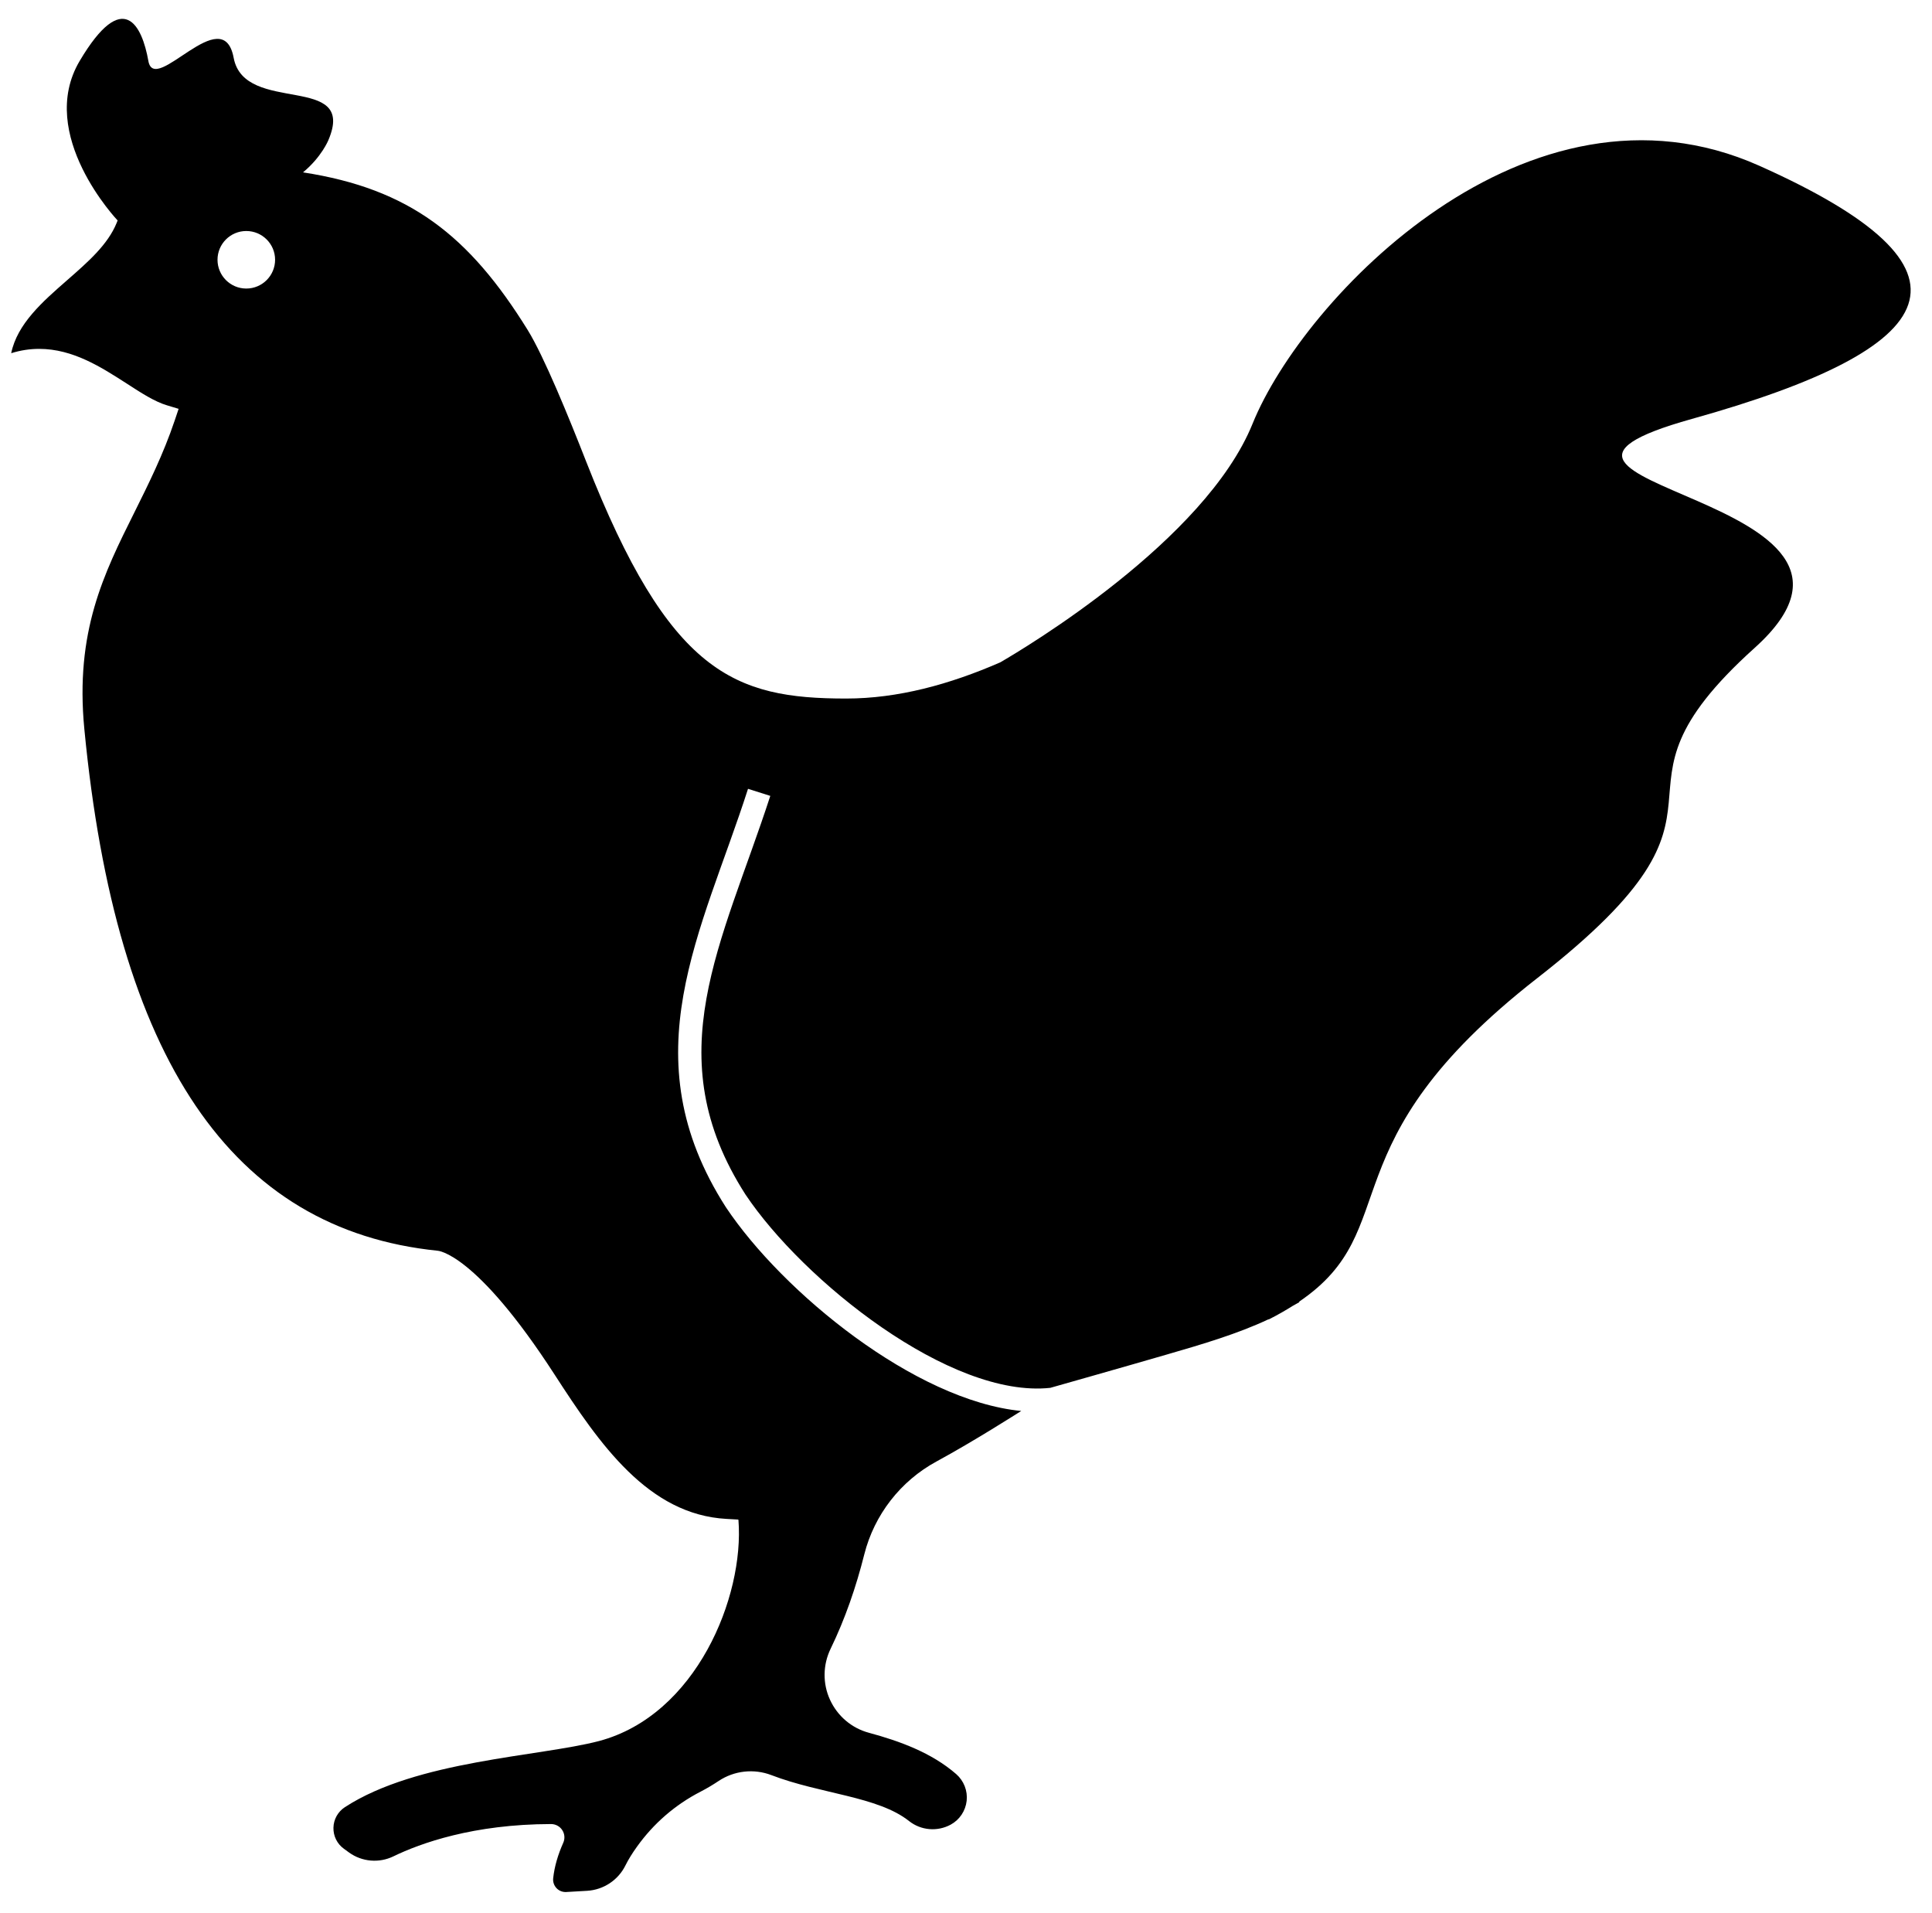
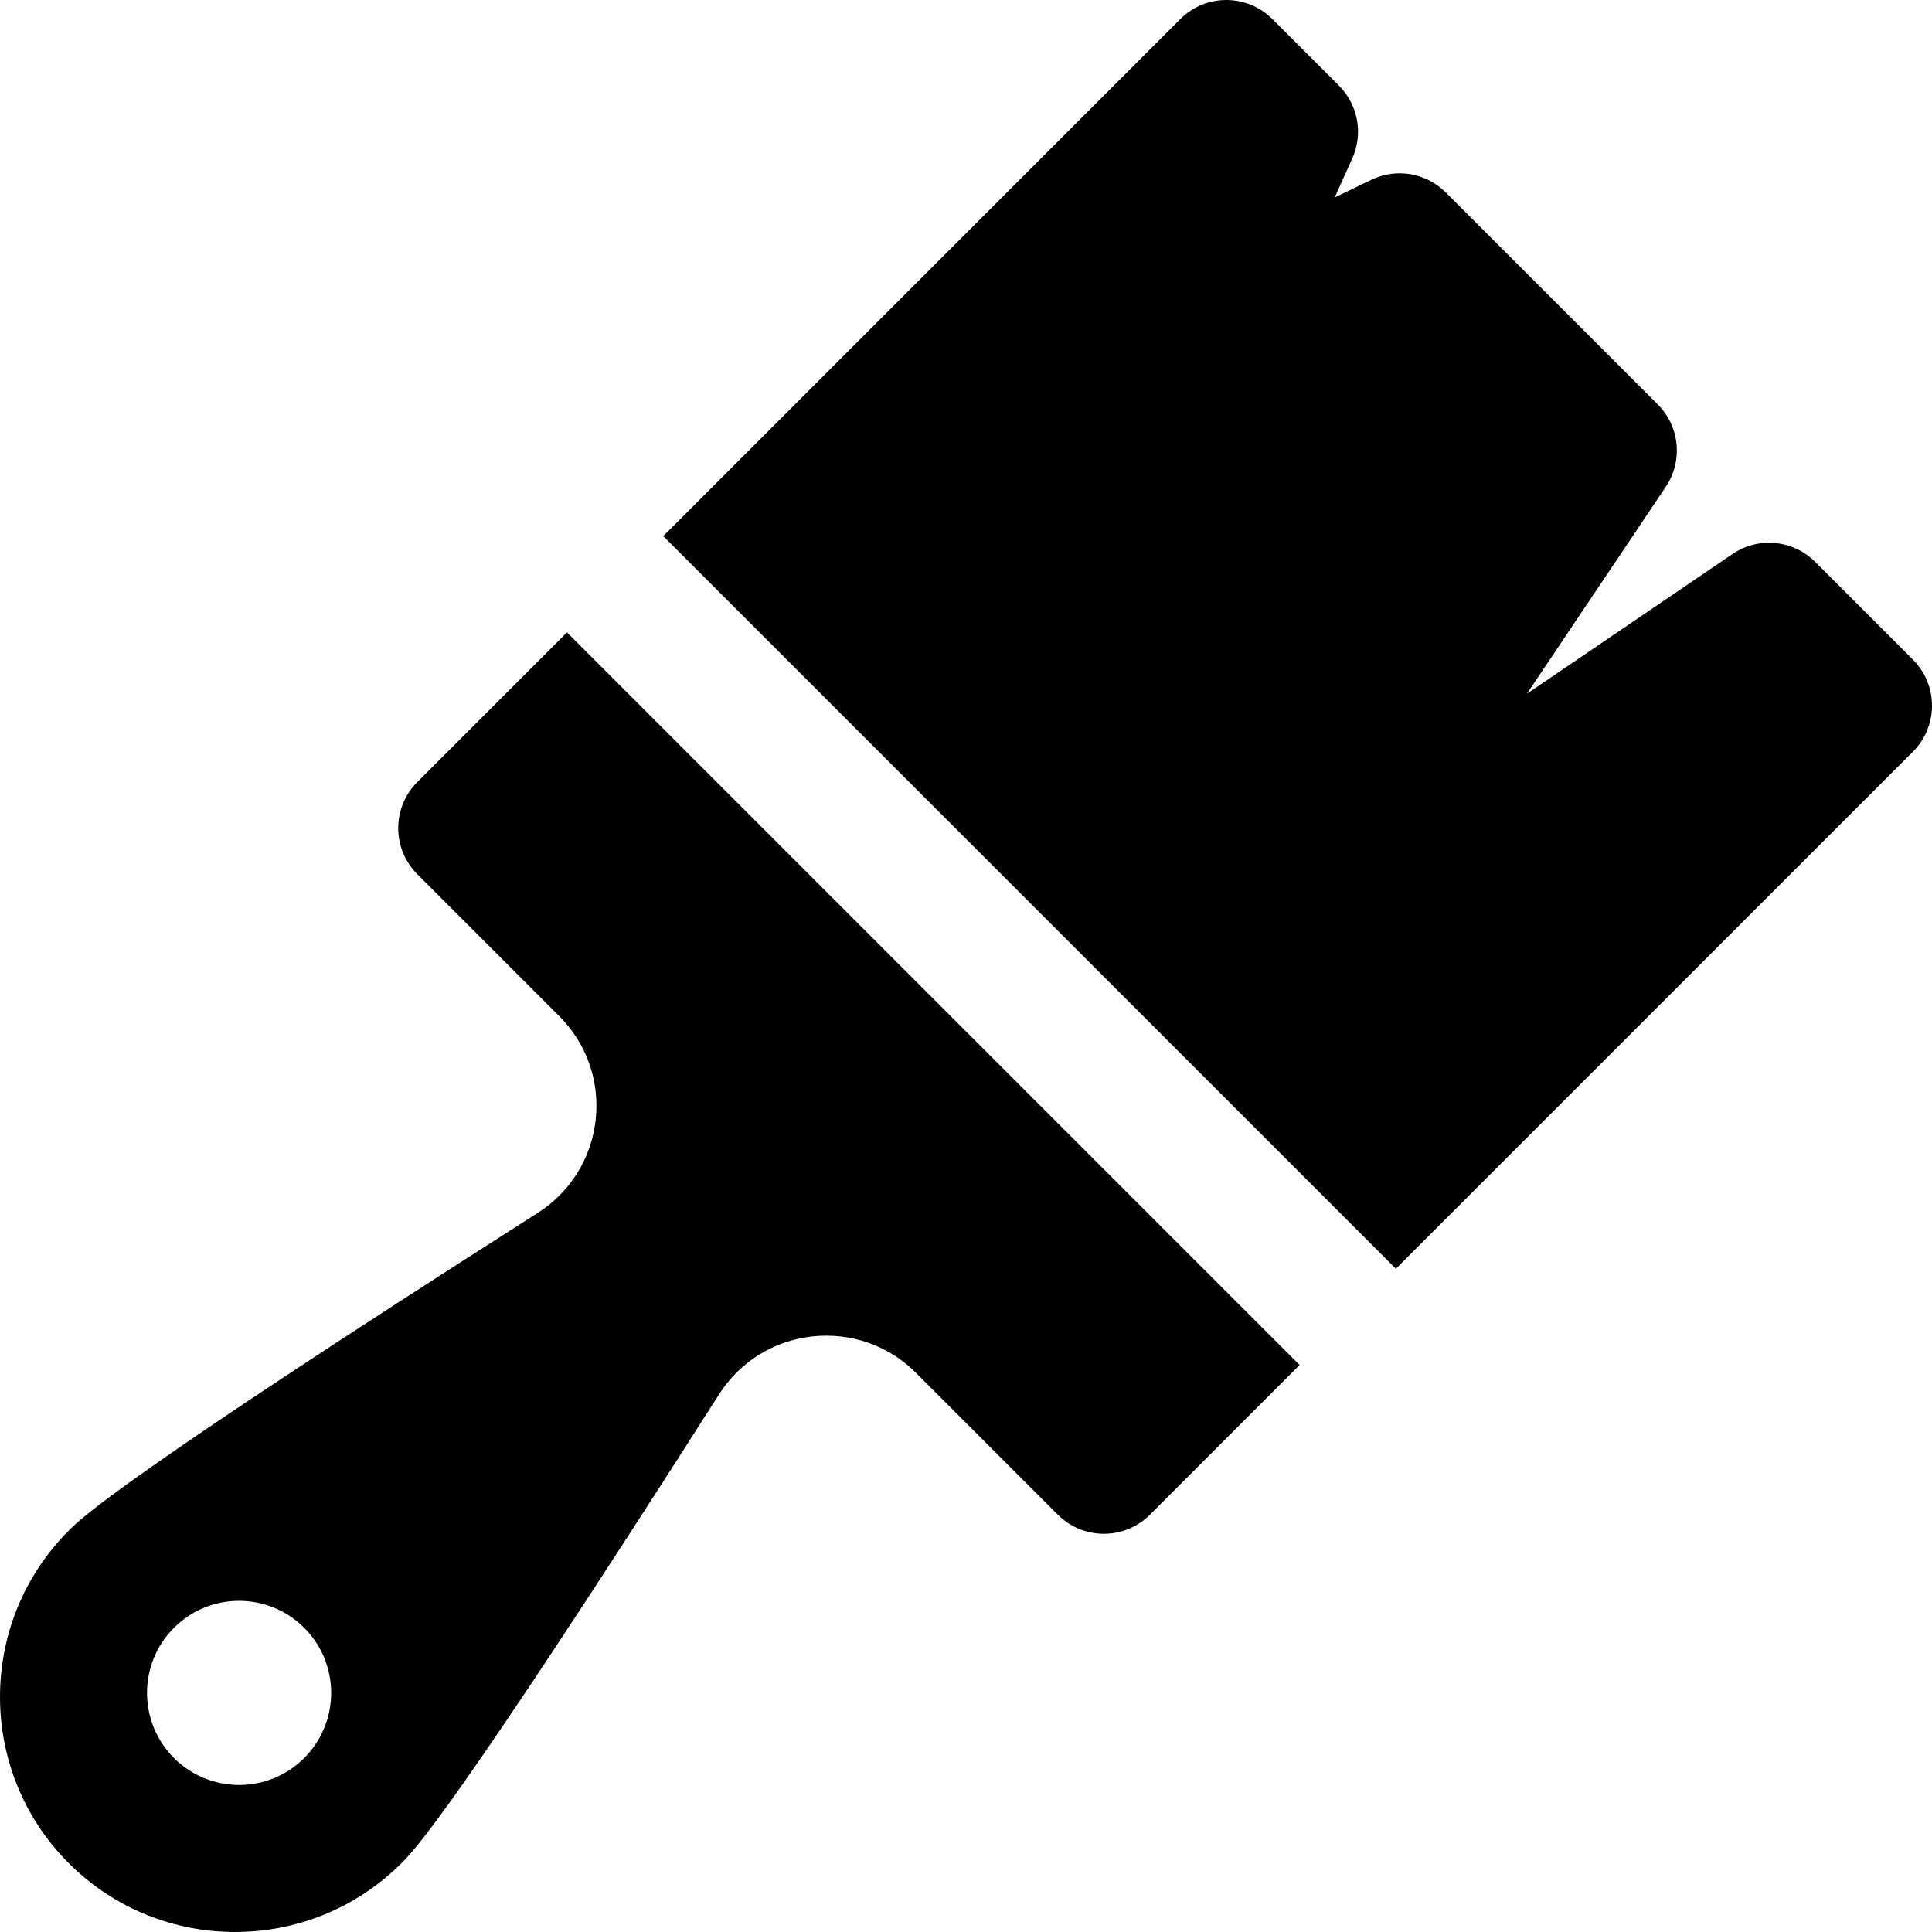
- <svg xmlns="http://www.w3.org/2000/svg" xmlns:xlink="http://www.w3.org/1999/xlink" width="197" height="195">
-   <defs>
-     <symbol viewBox="0 0 394.167 394.167" height="394.167px" width="394.167px" y="0px" x="0px" id="svg_2">
-       <g>
-         <path d="m370.214,78.172c5.23,-3.363 11.121,-7.194 18.146,-7.194c1.951,0 3.879,0.294 5.807,0.898c-1.267,-6.119 -6.497,-10.701 -11.589,-15.159c-4.354,-3.819 -8.474,-7.41 -10.305,-11.953l-0.192,-0.492l0.006,0c0,0 16.939,-17.831 7.867,-33.161c-9.074,-15.327 -12.953,-7.341 -14.25,0c-1.291,7.344 -15.456,-12.661 -17.702,-0.646c-2.252,12.016 -25.7,2.969 -19.647,17.138c0,0 1.405,3.485 5.254,6.677c-22.115,3.414 -34.461,13.13 -46.604,32.744c-3.387,5.471 -8.538,18.126 -12.165,27.412c-17.282,44.111 -30.715,49.239 -53.953,49.239c-10.73,0 -21.474,-2.939 -31.958,-7.521c-4.894,-2.835 -42.532,-25.271 -52.365,-49.615c-10.514,-26.052 -57.106,-75.159 -105.201,-53.613c-48.099,21.548 -38.881,37.8 14.024,52.611c50.101,14.027 -48.594,15.531 -13.021,47.6c35.569,32.06 -3.015,31.062 45.09,68.644c44.486,34.75 27.031,52.062 49.449,67.29c-0.018,0.029 -0.039,0.06 -0.057,0.096c0.426,0.276 0.928,0.492 1.372,0.769c1.489,0.942 3.123,1.886 4.957,2.811c0,0 0.117,0.012 0.141,0.012c6.29,2.967 13.543,5.128 21.053,7.302c7.938,2.318 24.167,6.924 24.167,6.924c20.746,2.24 51.296,-22.284 63.251,-40.19c18.478,-28.858 4.876,-52.025 -5.146,-82.881l4.623,-1.468c9.542,29.802 24.698,55.604 4.582,87.003c-11.739,17.624 -39.199,40.185 -61.279,42.346c0.724,0.444 9.704,6.215 17.579,10.497c7.467,4.059 12.913,11.078 14.991,19.323c1.705,6.785 3.975,13.402 6.989,19.623c1.615,3.339 1.67,7.224 0.126,10.593c-1.537,3.375 -4.491,5.908 -8.076,6.869c-6.347,1.718 -12.994,4.126 -18.125,8.6c-1.58,1.398 -2.387,3.459 -2.159,5.548c0.234,2.09 1.466,3.939 3.309,4.948c2.769,1.507 6.173,1.219 8.647,-0.744c6.461,-5.141 18.38,-5.621 28.564,-9.548c3.627,-1.394 7.729,-0.937 10.953,1.219c1.152,0.769 2.359,1.501 3.74,2.216c5.284,2.727 9.758,6.617 13.211,11.457c0.973,1.357 1.783,2.666 2.396,3.903c1.502,3.038 4.528,5.044 7.915,5.254l4.341,0.252c0.763,0.048 1.501,-0.239 2.03,-0.792c0.522,-0.559 0.78,-1.31 0.696,-2.066c-0.259,-2.468 -1.009,-4.953 -2.09,-7.379c-0.384,-0.865 -0.3,-1.85 0.21,-2.637c0.511,-0.787 1.388,-1.255 2.33,-1.255c16.129,0.03 27.058,3.976 32.702,6.714c2.984,1.453 6.533,1.141 9.212,-0.799l1.068,-0.781c1.405,-1.009 2.21,-2.648 2.168,-4.377c-0.036,-1.729 -0.931,-3.327 -2.378,-4.27c-14.94,-9.74 -40.305,-10.49 -52.729,-13.745c-20.134,-5.356 -30.186,-29.952 -28.937,-45.967c0.012,0.013 0.018,0.013 0.029,0.013l-0.006,-0.091l2.45,-0.138c16.23,-0.889 26.331,-15.522 35.656,-29.971c16.453,-25.49 24.296,-25.784 24.296,-25.784c42.736,-4.371 66.73,-39.866 73.312,-108.477c1.951,-20.248 -4.035,-32.275 -10.383,-45.021c-2.93,-5.909 -5.98,-12.009 -8.383,-19.152l-0.799,-2.387l2.402,-0.727c2.564,-0.758 5.403,-2.602 8.388,-4.544zm-24.83,-19.738c-3.309,0 -5.98,-2.687 -5.98,-5.983c0,-3.303 2.684,-5.978 5.98,-5.978c3.291,0 5.969,2.681 5.969,5.978s-2.666,5.983 -5.969,5.983z" />
-       </g>
-       <g />
-       <g />
-       <g />
-       <g />
-       <g />
-       <g />
-       <g />
-       <g />
-       <g />
-       <g />
-       <g />
-       <g />
-       <g />
-       <g />
-       <g />
-     </symbol>
-   </defs>
-   <g class="layer">
-     <use x="5.154" y="2.464" transform="matrix(-0.993247 0 0 0.991205 200.937 -1.67917)" xlink:href="#svg_2" id="svg_3" />
-     <g id="svg_4" />
+ <svg xmlns="http://www.w3.org/2000/svg" version="1.1" id="Capa_1" x="0px" y="0px" viewBox="0 0 444.892 444.892" style="enable-background:new 0 0 444.892 444.892;" xml:space="preserve">
+   <g id="XMLID_476_">
+     <path id="XMLID_503_" d="M440.498,173.103c5.858-5.857,5.858-15.355,0-21.213l-22.511-22.511c-5.091-5.091-13.084-5.846-19.038-1.8   l-47.332,32.17l31.975-47.652c3.993-5.951,3.219-13.897-1.85-18.964l-48.83-48.83c-4.508-4.508-11.372-5.675-17.114-2.908   l-8.443,4.065l4.043-8.97c2.563-5.685,1.341-12.361-3.068-16.771L293.002,4.393c-5.857-5.857-15.355-5.857-21.213,0   l-119.06,119.059l168.71,168.71L440.498,173.103z" />
+     <path id="XMLID_1199_" d="M130.56,145.622l-34.466,34.466c-2.813,2.813-4.394,6.628-4.394,10.606s1.58,7.794,4.394,10.606   l32.694,32.694c6.299,6.299,9.354,14.992,8.382,23.849c-0.971,8.851-5.843,16.677-13.366,21.473   C27.736,340.554,18.781,349.51,15.839,352.453c-21.119,21.118-21.119,55.48,0,76.6c21.14,21.14,55.504,21.098,76.6,0   c2.944-2.943,11.902-11.902,73.136-107.965c4.784-7.505,12.607-12.366,21.462-13.339c8.883-0.969,17.575,2.071,23.859,8.354   l32.694,32.694c5.857,5.857,15.356,5.857,21.213,0l34.467-34.467L130.56,145.622z M70.05,404.825c-8.28,8.28-21.704,8.28-29.983,0   c-8.28-8.28-8.28-21.704,0-29.983c8.28-8.28,21.704-8.28,29.983,0C78.33,383.121,78.33,396.545,70.05,404.825z" />
  </g>
+   <g>
+ </g>
+   <g>
+ </g>
+   <g>
+ </g>
+   <g>
+ </g>
+   <g>
+ </g>
+   <g>
+ </g>
+   <g>
+ </g>
+   <g>
+ </g>
+   <g>
+ </g>
+   <g>
+ </g>
+   <g>
+ </g>
+   <g>
+ </g>
+   <g>
+ </g>
+   <g>
+ </g>
+   <g>
+ </g>
</svg>
